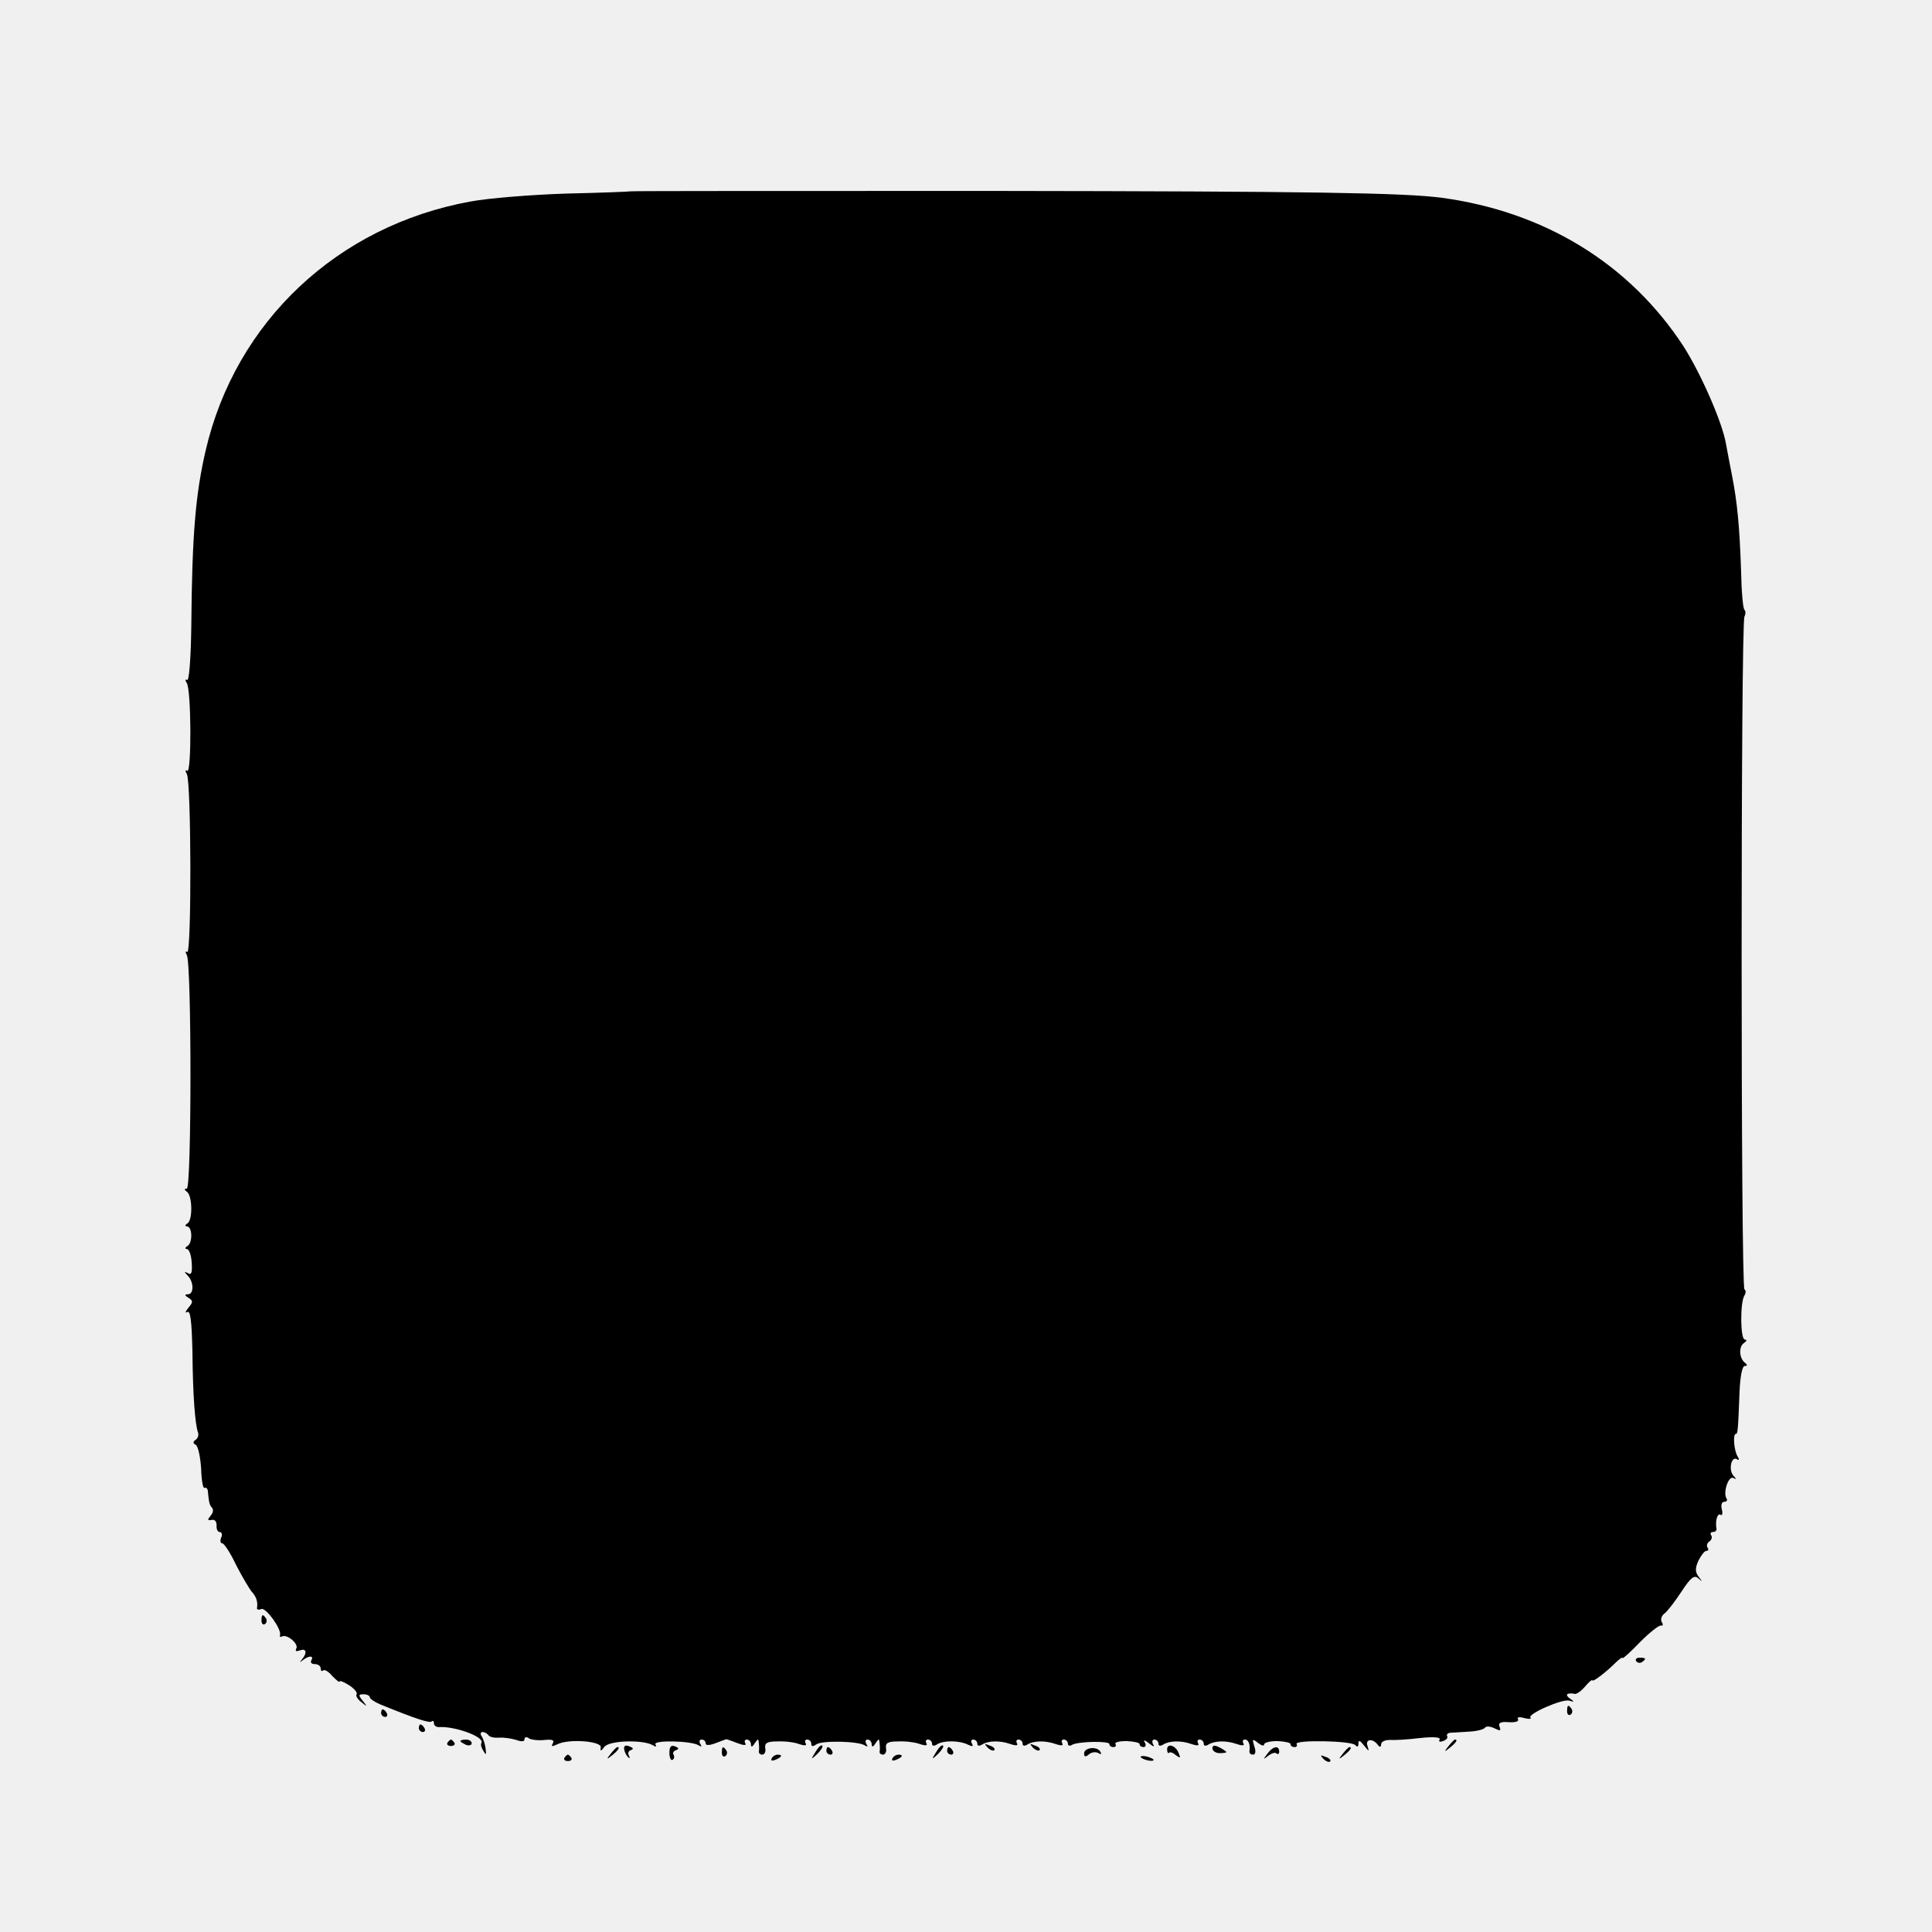
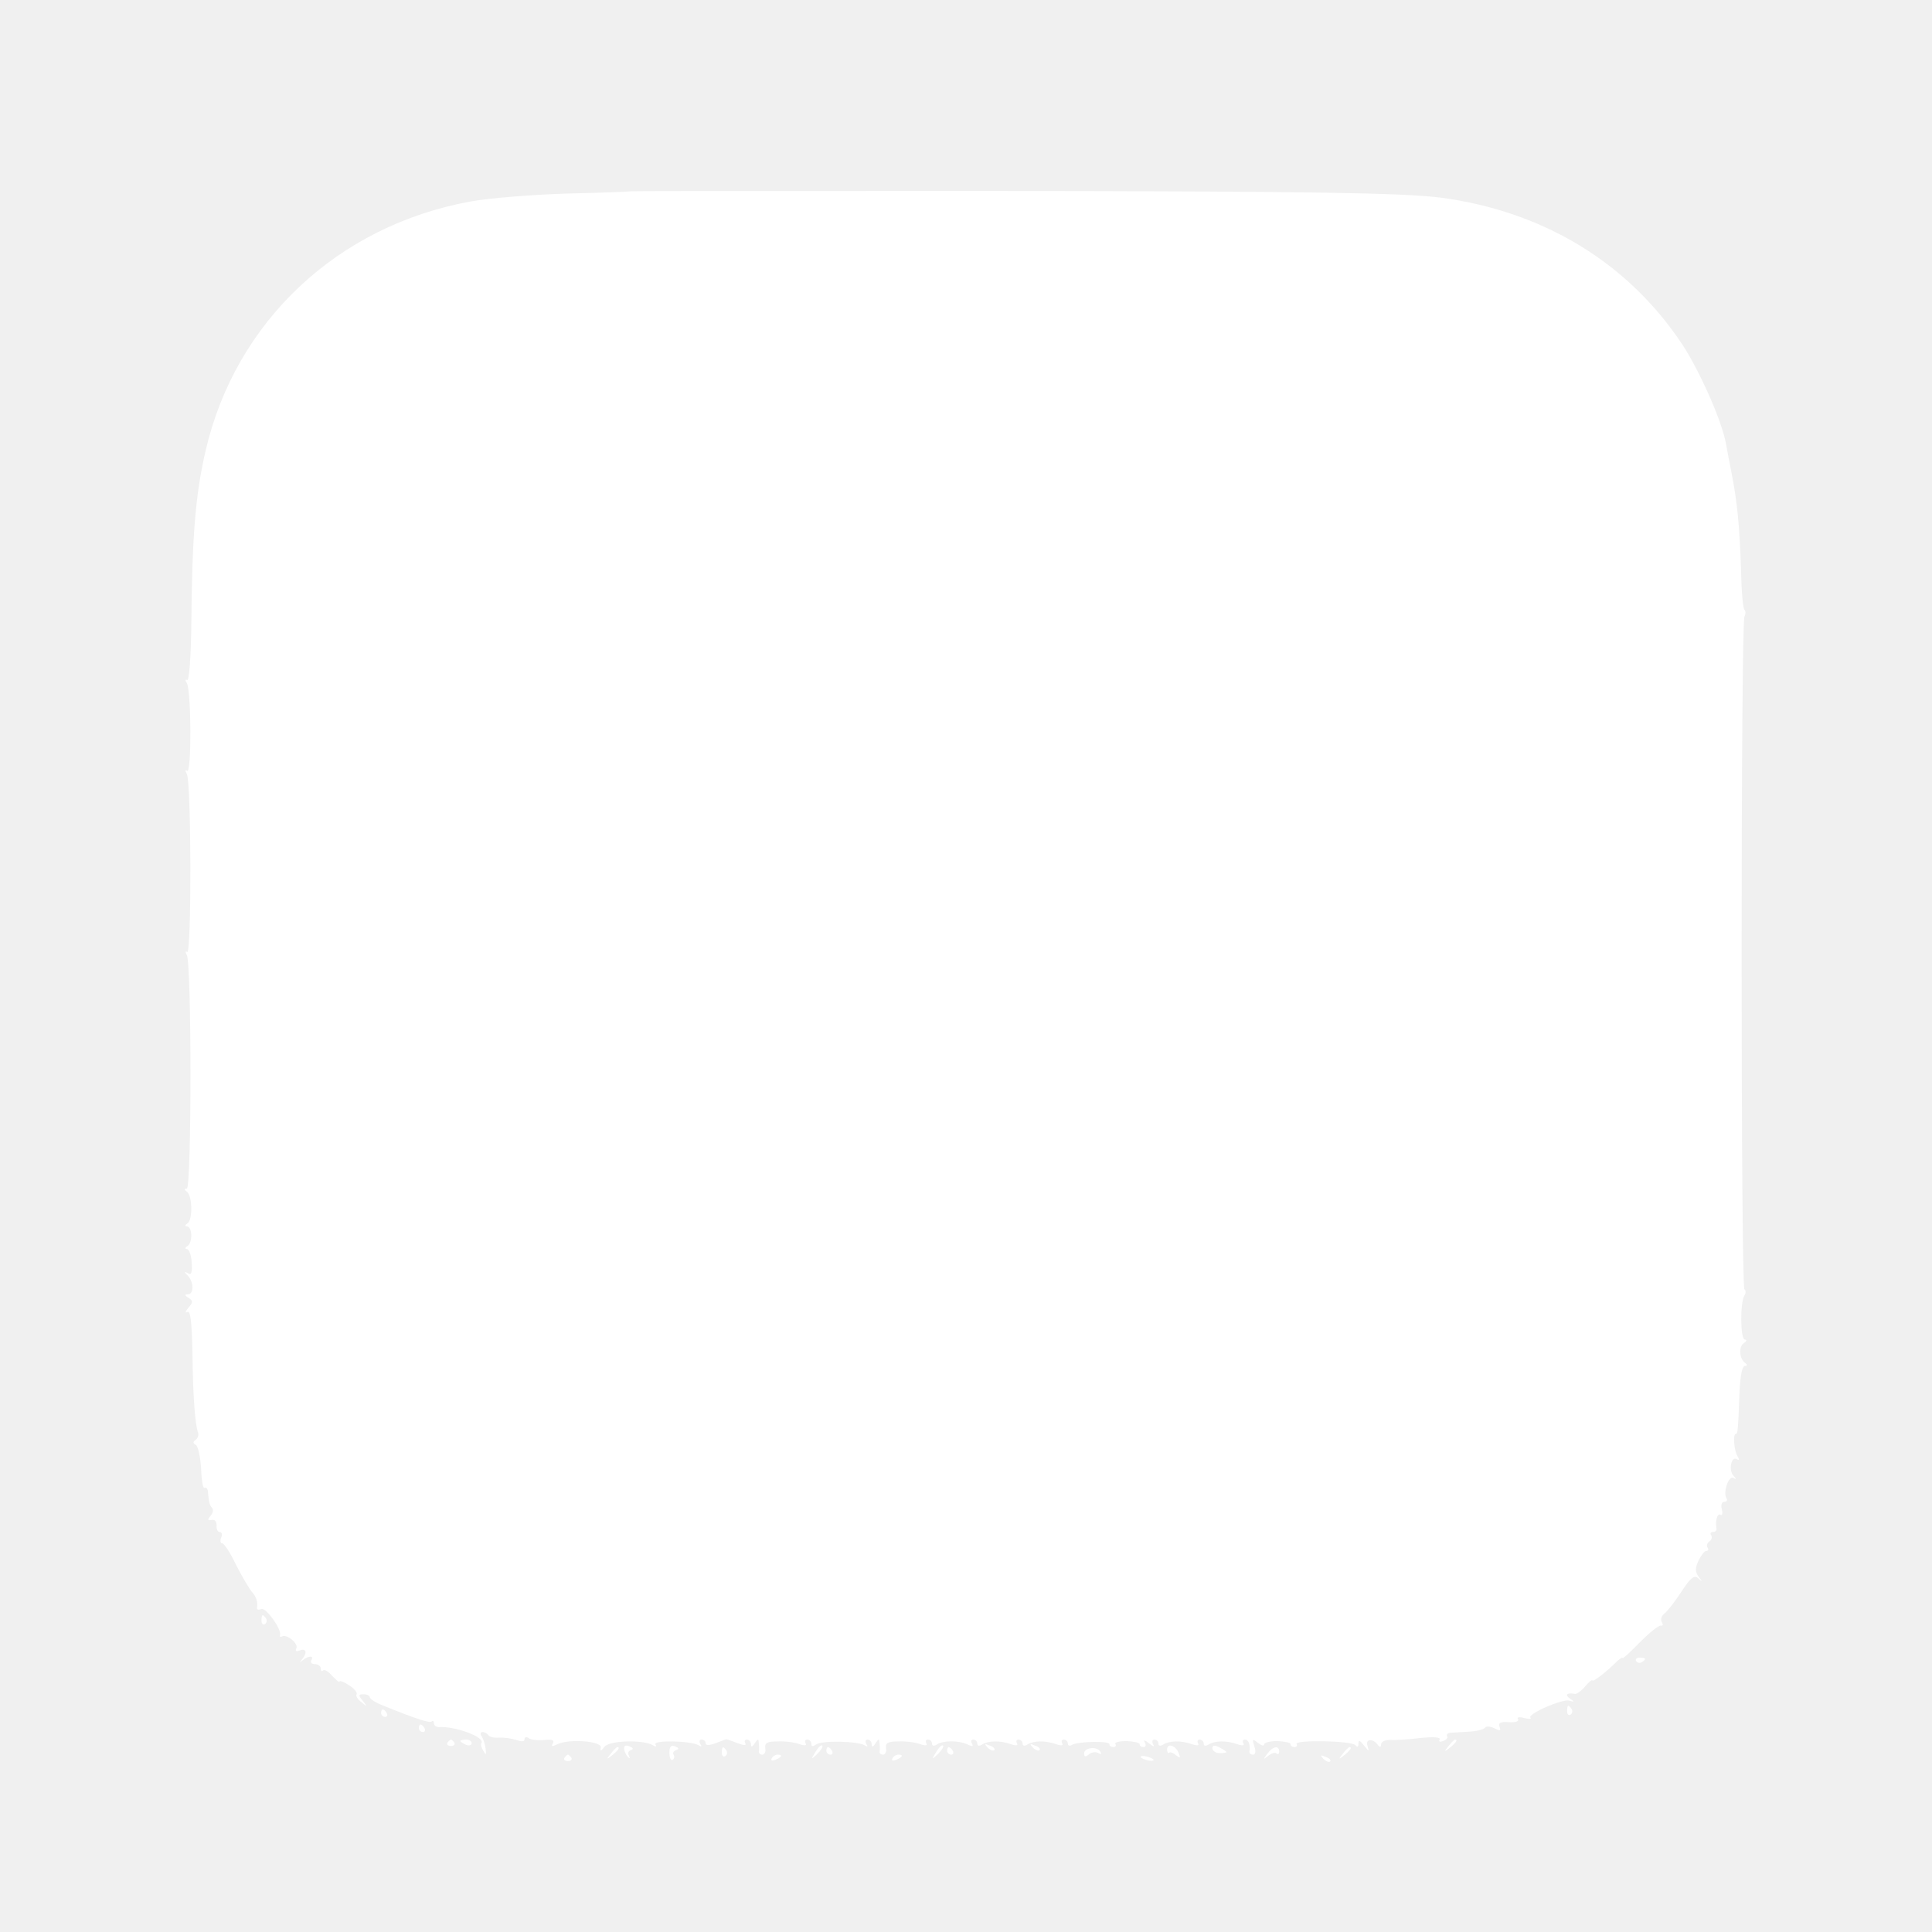
<svg xmlns="http://www.w3.org/2000/svg" version="1.0" width="512pt" height="512pt" viewBox="0 0 512 512" preserveAspectRatio="xMidYMid meet">
-   <g transform="translate(0,512) scale(0.1,-0.1)" fill="#000000" stroke="none">
+   <g transform="translate(0,512) scale(0.1,-0.1)" fill="#ffffff" stroke="none">
    <path d="M1672 4613 c-4 -1 -81 -4 -172 -6 -91 -3 -205 -12 -253 -21 -353 -64 -623 -319 -702 -660 -27 -116 -36 -225 -38 -463 -1 -87 -6 -149 -11 -145 -5 3 -6 -1 -1 -8 12 -19 13 -240 1 -233 -5 4 -6 1 -1 -8 12 -18 13 -479 1 -472 -5 4 -5 0 -1 -8 13 -20 13 -619 0 -619 -7 0 -7 -3 0 -8 15 -10 16 -75 2 -84 -7 -4 -7 -8 -2 -8 15 0 16 -43 2 -52 -7 -4 -7 -8 -2 -8 6 0 12 -16 13 -36 2 -27 -1 -34 -10 -28 -10 5 -11 4 0 -7 16 -17 16 -49 0 -49 -9 0 -9 -3 1 -9 13 -8 13 -12 0 -27 -8 -10 -9 -15 -3 -11 9 5 12 -24 14 -106 1 -115 7 -193 15 -214 2 -7 -1 -15 -7 -19 -7 -5 -7 -9 1 -13 6 -4 12 -32 14 -63 1 -31 5 -54 9 -51 5 2 9 -3 9 -11 3 -29 4 -34 11 -42 4 -4 3 -13 -4 -21 -9 -11 -8 -13 3 -11 8 2 13 -4 13 -14 -1 -10 3 -18 8 -18 6 0 8 -7 4 -15 -3 -8 -2 -15 3 -15 5 0 22 -26 37 -58 16 -31 35 -63 41 -70 12 -13 17 -27 14 -44 0 -4 5 -5 12 -2 12 4 54 -54 49 -69 -1 -5 1 -6 5 -4 13 8 46 -20 38 -32 -3 -7 0 -8 9 -5 18 7 21 -6 6 -24 -7 -9 -7 -9 2 -2 16 13 31 13 23 0 -3 -6 1 -10 9 -10 9 0 16 -5 16 -12 0 -6 3 -8 6 -5 4 4 15 -3 25 -15 11 -11 19 -18 19 -14 0 3 11 -1 25 -10 14 -9 23 -20 20 -24 -3 -4 3 -14 13 -21 15 -13 16 -12 3 4 -12 15 -11 17 3 17 9 0 16 -4 16 -8 0 -4 15 -14 33 -21 91 -37 126 -48 131 -43 3 3 6 1 6 -5 0 -6 6 -10 13 -10 42 3 122 -26 113 -42 -3 -4 0 -13 5 -21 7 -12 8 -11 6 5 -1 11 -6 26 -10 33 -5 6 -4 12 2 12 5 0 12 -4 15 -8 3 -5 15 -8 28 -7 13 1 33 -2 46 -6 14 -5 22 -5 22 2 0 6 6 7 12 2 7 -4 26 -6 42 -4 20 2 26 -1 21 -9 -5 -9 -2 -9 11 -3 30 16 120 9 116 -8 -2 -11 1 -10 10 2 14 17 103 19 128 4 8 -5 11 -4 7 2 -8 12 94 10 114 -2 8 -5 10 -4 5 3 -4 7 -2 12 3 12 6 0 11 -4 11 -10 0 -6 10 -6 28 1 15 6 27 10 27 10 0 0 13 -4 28 -10 18 -7 26 -7 22 -1 -3 6 -1 10 4 10 6 0 11 -6 11 -12 0 -9 4 -8 10 2 9 13 10 13 11 0 1 -8 1 -18 0 -22 0 -5 4 -8 9 -8 6 0 10 8 8 17 -2 14 5 18 32 18 19 1 45 -2 58 -7 15 -5 21 -4 17 2 -3 6 -1 10 4 10 6 0 11 -5 11 -11 0 -8 4 -8 13 -2 14 11 109 9 128 -2 8 -5 10 -4 5 3 -4 7 -2 12 3 12 6 0 11 -6 11 -12 0 -9 4 -8 10 2 9 13 10 13 11 0 1 -8 1 -18 0 -23 0 -4 4 -7 9 -7 6 0 10 8 8 17 -2 14 5 18 32 18 19 1 45 -2 58 -7 15 -5 21 -4 17 2 -3 6 -1 10 4 10 6 0 11 -5 11 -11 0 -6 5 -7 13 -2 16 11 58 11 81 0 13 -6 16 -6 12 2 -4 6 -2 11 3 11 6 0 11 -5 11 -11 0 -6 5 -7 13 -2 16 10 47 11 75 1 15 -5 21 -4 17 2 -3 6 -1 10 4 10 6 0 11 -5 11 -11 0 -6 5 -7 13 -2 16 10 47 11 75 1 15 -5 21 -4 17 2 -3 6 -1 10 4 10 6 0 11 -5 11 -11 0 -5 5 -7 11 -3 15 9 99 11 99 2 0 -5 5 -8 11 -8 5 0 8 4 5 8 -3 5 11 8 29 8 19 -1 35 -4 35 -8 0 -5 5 -8 11 -8 5 0 7 6 3 12 -5 8 0 7 11 -2 11 -9 16 -10 11 -3 -4 7 -2 13 3 13 6 0 11 -5 11 -11 0 -6 5 -7 13 -2 16 10 47 11 75 1 15 -5 21 -4 17 2 -3 6 -1 10 4 10 6 0 11 -5 11 -11 0 -6 5 -7 13 -2 16 10 47 11 75 1 15 -5 21 -4 17 2 -3 6 -1 10 4 10 10 0 15 -14 12 -32 0 -5 4 -8 10 -8 6 0 8 9 3 22 -6 20 -5 21 10 9 9 -7 16 -9 16 -4 0 5 16 9 35 9 19 -1 35 -4 35 -8 0 -5 5 -8 11 -8 5 0 8 4 5 8 -7 12 148 9 156 -3 5 -6 8 -4 8 4 0 11 4 9 15 -5 13 -16 14 -17 9 -1 -7 19 15 21 28 2 5 -6 8 -5 8 2 0 7 10 12 23 12 12 -1 48 1 80 5 37 4 56 2 52 -4 -3 -6 1 -7 9 -4 9 3 14 9 11 13 -2 4 1 8 8 9 7 0 29 2 50 3 21 1 40 6 43 11 3 4 14 3 24 -2 16 -8 18 -7 14 4 -4 10 2 14 25 12 17 -1 27 2 24 8 -4 5 3 7 16 3 13 -3 20 -3 17 1 -10 9 85 51 103 45 14 -4 14 -3 1 6 -14 10 -7 16 14 12 4 -1 17 8 27 20 10 12 19 19 19 16 0 -6 35 20 66 51 8 7 14 11 14 8 0 -3 21 16 46 42 26 26 51 46 56 44 5 -1 6 3 2 9 -4 7 -1 17 7 23 8 6 28 32 45 58 25 38 34 45 45 35 11 -10 11 -9 1 4 -10 13 -10 23 -1 43 7 14 16 26 21 26 5 0 7 4 3 9 -3 5 -1 12 5 16 6 4 8 11 5 16 -4 5 -1 9 4 9 6 0 10 3 10 8 -4 21 2 42 10 38 5 -4 7 3 4 14 -3 12 0 20 6 20 7 0 10 4 6 10 -9 15 6 61 19 53 8 -4 8 -3 0 6 -14 15 -6 53 9 44 6 -4 7 -1 2 7 -10 16 -13 60 -5 60 5 0 6 5 10 113 2 41 7 67 14 67 7 0 7 3 1 8 -16 11 -18 44 -3 53 7 5 8 9 2 9 -12 0 -13 98 -1 117 4 6 4 14 0 16 -10 6 -10 1768 0 1783 3 6 4 14 0 18 -4 3 -8 50 -9 104 -4 118 -10 180 -24 252 -6 30 -13 68 -16 84 -10 58 -67 187 -113 259 -143 218 -367 356 -641 393 -101 13 -343 17 -1183 18 -526 0 -960 0 -965 -1z" />
    <path d="M693 825 c0 -8 4 -12 9 -9 5 3 6 10 3 15 -9 13 -12 11 -12 -6z" />
    <path d="M4336 718 c3 -5 10 -6 15 -3 13 9 11 12 -6 12 -8 0 -12 -4 -9 -9z" />
    <path d="M4153 585 c0 -8 4 -12 9 -9 5 3 6 10 3 15 -9 13 -12 11 -12 -6z" />
    <path d="M1010 580 c0 -5 5 -10 11 -10 5 0 7 5 4 10 -3 6 -8 10 -11 10 -2 0 -4 -4 -4 -10z" />
    <path d="M1110 540 c0 -5 5 -10 11 -10 5 0 7 5 4 10 -3 6 -8 10 -11 10 -2 0 -4 -4 -4 -10z" />
    <path d="M1186 502 c-3 -5 1 -9 9 -9 8 0 12 4 9 9 -3 4 -7 8 -9 8 -2 0 -6 -4 -9 -8z" />
    <path d="M1220 506 c0 -2 7 -6 15 -10 8 -3 15 -1 15 4 0 6 -7 10 -15 10 -8 0 -15 -2 -15 -4z" />
    <path d="M3839 493 c-13 -16 -12 -17 4 -4 16 13 21 21 13 21 -2 0 -10 -8 -17 -17z" />
    <path d="M1654 485 c1 -8 6 -18 11 -22 4 -4 5 -3 2 4 -4 6 -2 13 5 15 8 3 6 6 -4 10 -10 4 -15 2 -14 -7z" />
    <path d="M1774 475 c0 -13 4 -21 8 -19 5 3 6 9 3 14 -3 4 0 10 7 12 8 3 7 6 -3 10 -11 4 -15 -1 -15 -17z" />
    <path d="M2161 477 c-13 -21 -12 -21 5 -5 10 10 16 20 13 22 -3 3 -11 -5 -18 -17z" />
    <path d="M2481 477 c-13 -21 -12 -21 5 -5 10 10 16 20 13 22 -3 3 -11 -5 -18 -17z" />
    <path d="M2617 489 c7 -7 15 -10 18 -7 3 3 -2 9 -12 12 -14 6 -15 5 -6 -5z" />
    <path d="M2737 489 c7 -7 15 -10 18 -7 3 3 -2 9 -12 12 -14 6 -15 5 -6 -5z" />
    <path d="M3093 484 c0 -8 3 -12 5 -9 3 3 11 0 19 -7 11 -8 12 -7 7 5 -7 21 -31 29 -31 11z" />
    <path d="M3213 487 c0 -7 9 -13 19 -13 10 0 18 1 18 3 0 1 -8 7 -18 12 -13 7 -19 6 -19 -2z" />
    <path d="M1619 473 c-13 -16 -12 -17 4 -4 16 13 21 21 13 21 -2 0 -10 -8 -17 -17z" />
    <path d="M1913 475 c0 -8 4 -12 9 -9 5 3 6 10 3 15 -9 13 -12 11 -12 -6z" />
    <path d="M2190 480 c0 -5 5 -10 11 -10 5 0 7 5 4 10 -3 6 -8 10 -11 10 -2 0 -4 -4 -4 -10z" />
    <path d="M2510 480 c0 -5 5 -10 11 -10 5 0 7 5 4 10 -3 6 -8 10 -11 10 -2 0 -4 -4 -4 -10z" />
    <path d="M2873 473 c0 -9 4 -10 13 -2 7 6 19 7 25 3 7 -4 9 -3 5 4 -9 15 -43 11 -43 -5z" />
    <path d="M3359 473 c-12 -16 -12 -17 2 -6 9 7 19 10 22 6 4 -3 7 -1 7 5 0 17 -16 15 -31 -5z" />
    <path d="M3559 473 c-13 -16 -12 -17 4 -4 16 13 21 21 13 21 -2 0 -10 -8 -17 -17z" />
    <path d="M1496 462 c-3 -5 1 -9 9 -9 8 0 12 4 9 9 -3 4 -7 8 -9 8 -2 0 -6 -4 -9 -8z" />
    <path d="M2045 460 c-3 -6 1 -7 9 -4 18 7 21 14 7 14 -6 0 -13 -4 -16 -10z" />
    <path d="M2365 460 c-3 -6 1 -7 9 -4 18 7 21 14 7 14 -6 0 -13 -4 -16 -10z" />
    <path d="M3024 462 c4 -3 14 -7 22 -8 9 -1 13 0 10 4 -4 3 -14 7 -22 8 -9 1 -13 0 -10 -4z" />
    <path d="M3507 459 c7 -7 15 -10 18 -7 3 3 -2 9 -12 12 -14 6 -15 5 -6 -5z" />
  </g>
</svg>
